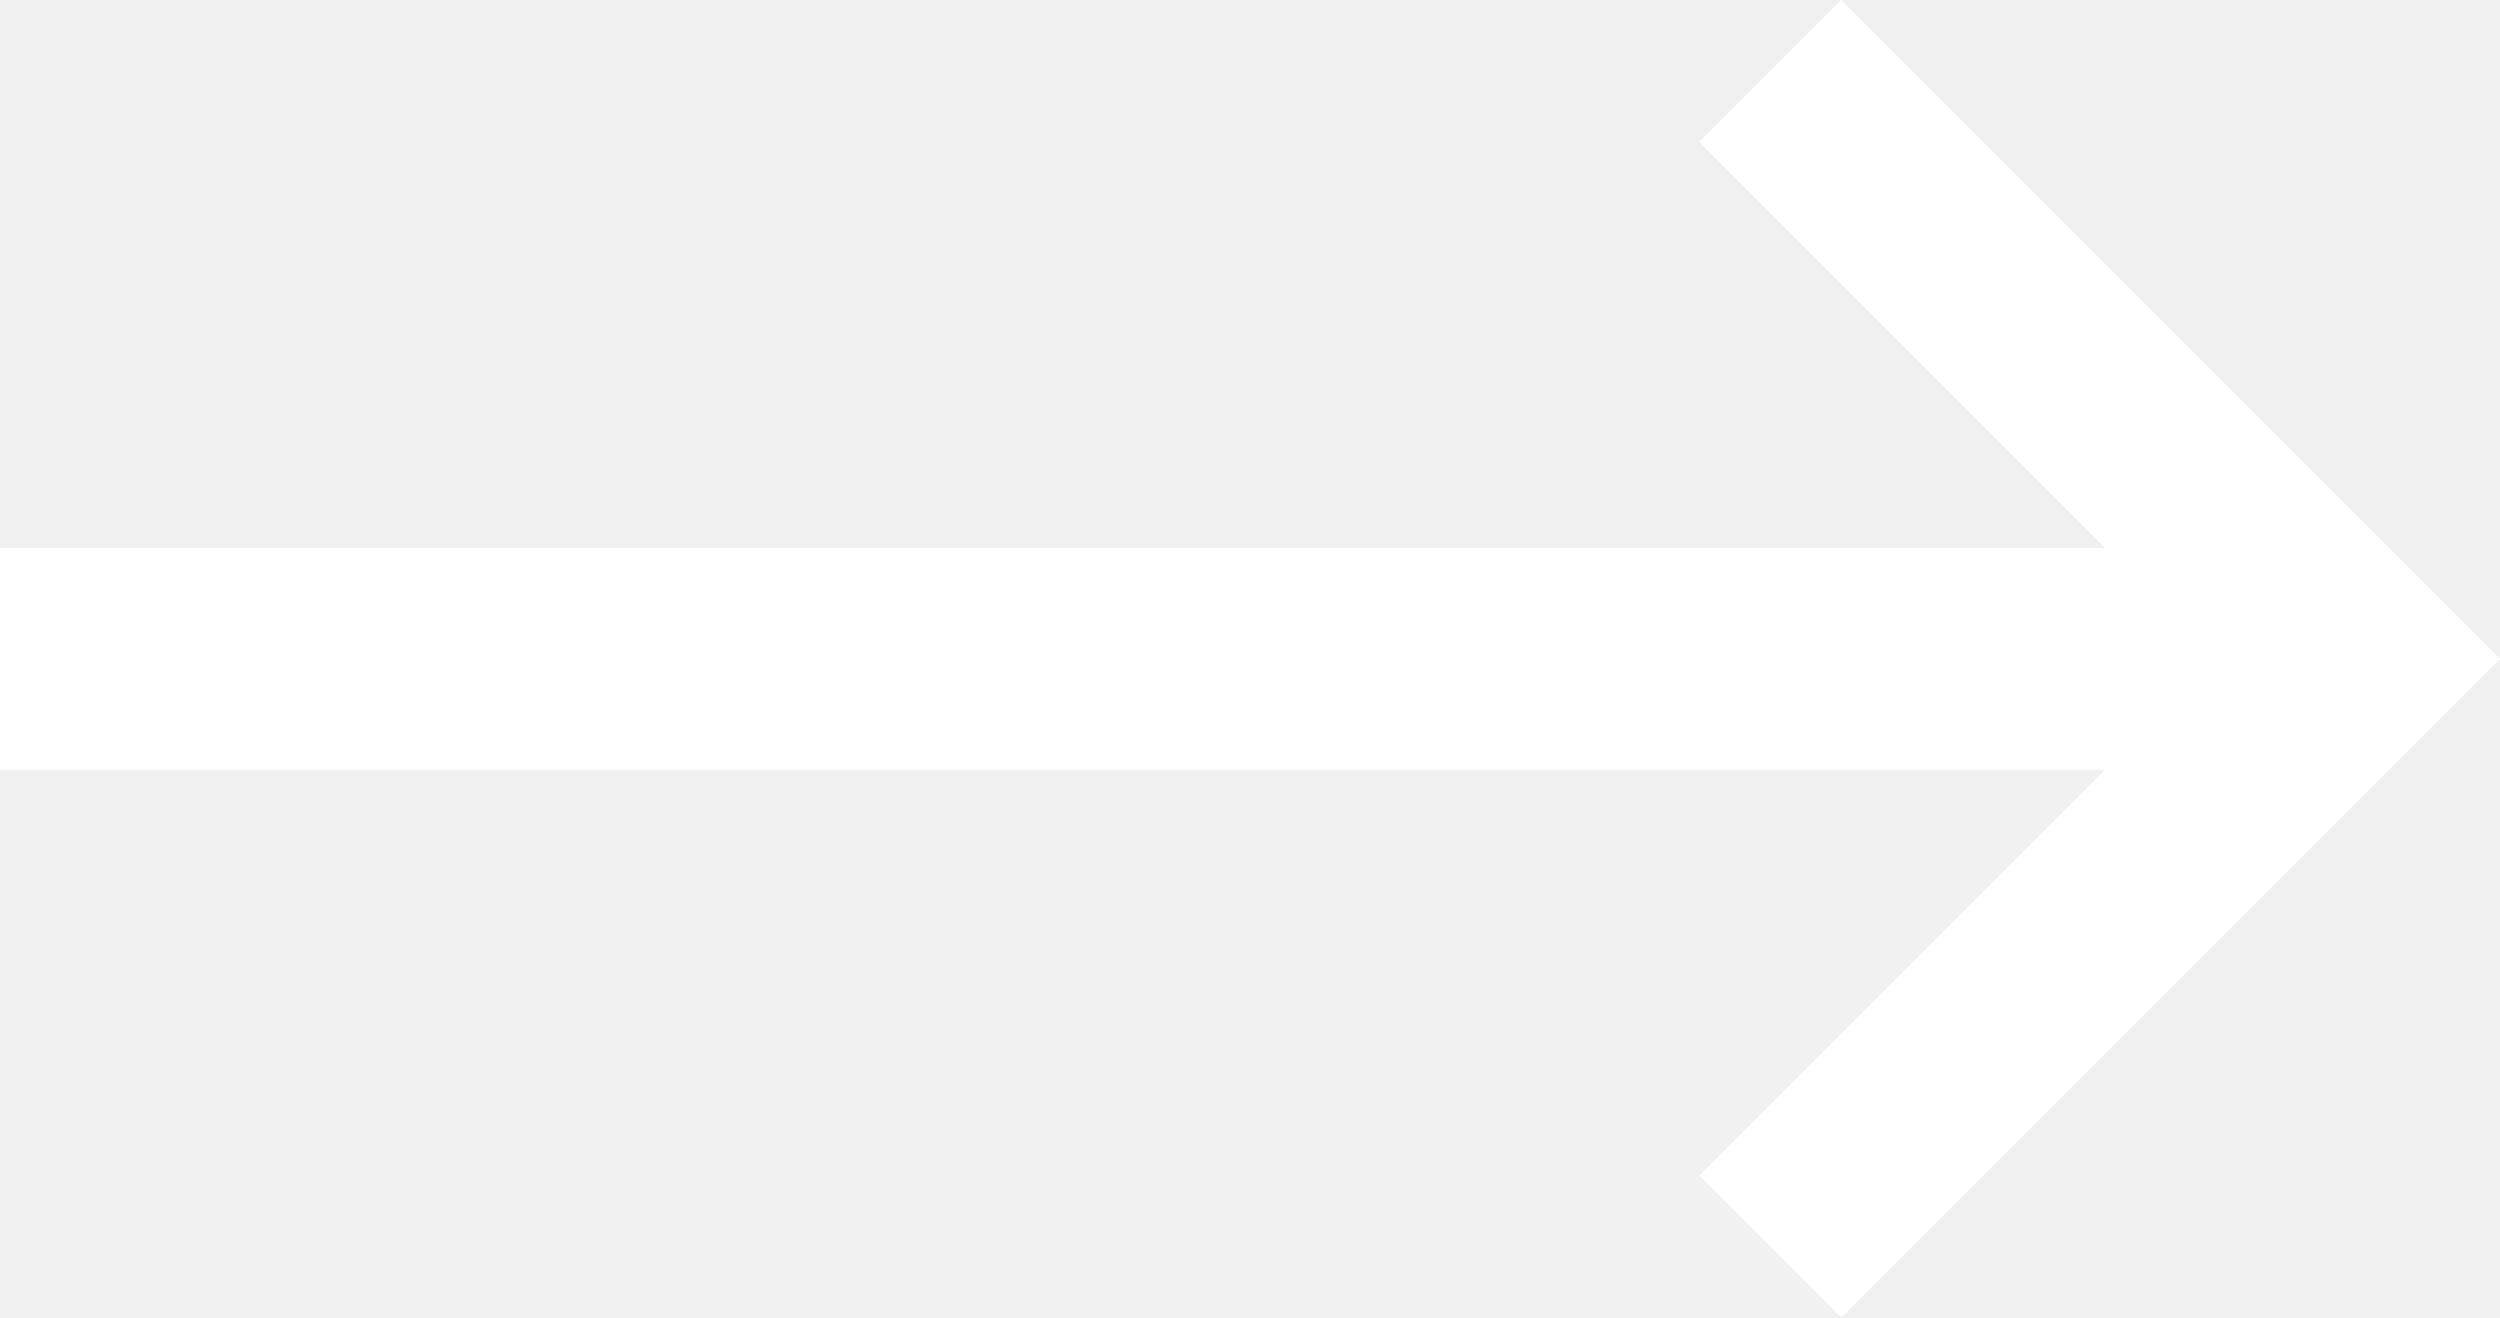
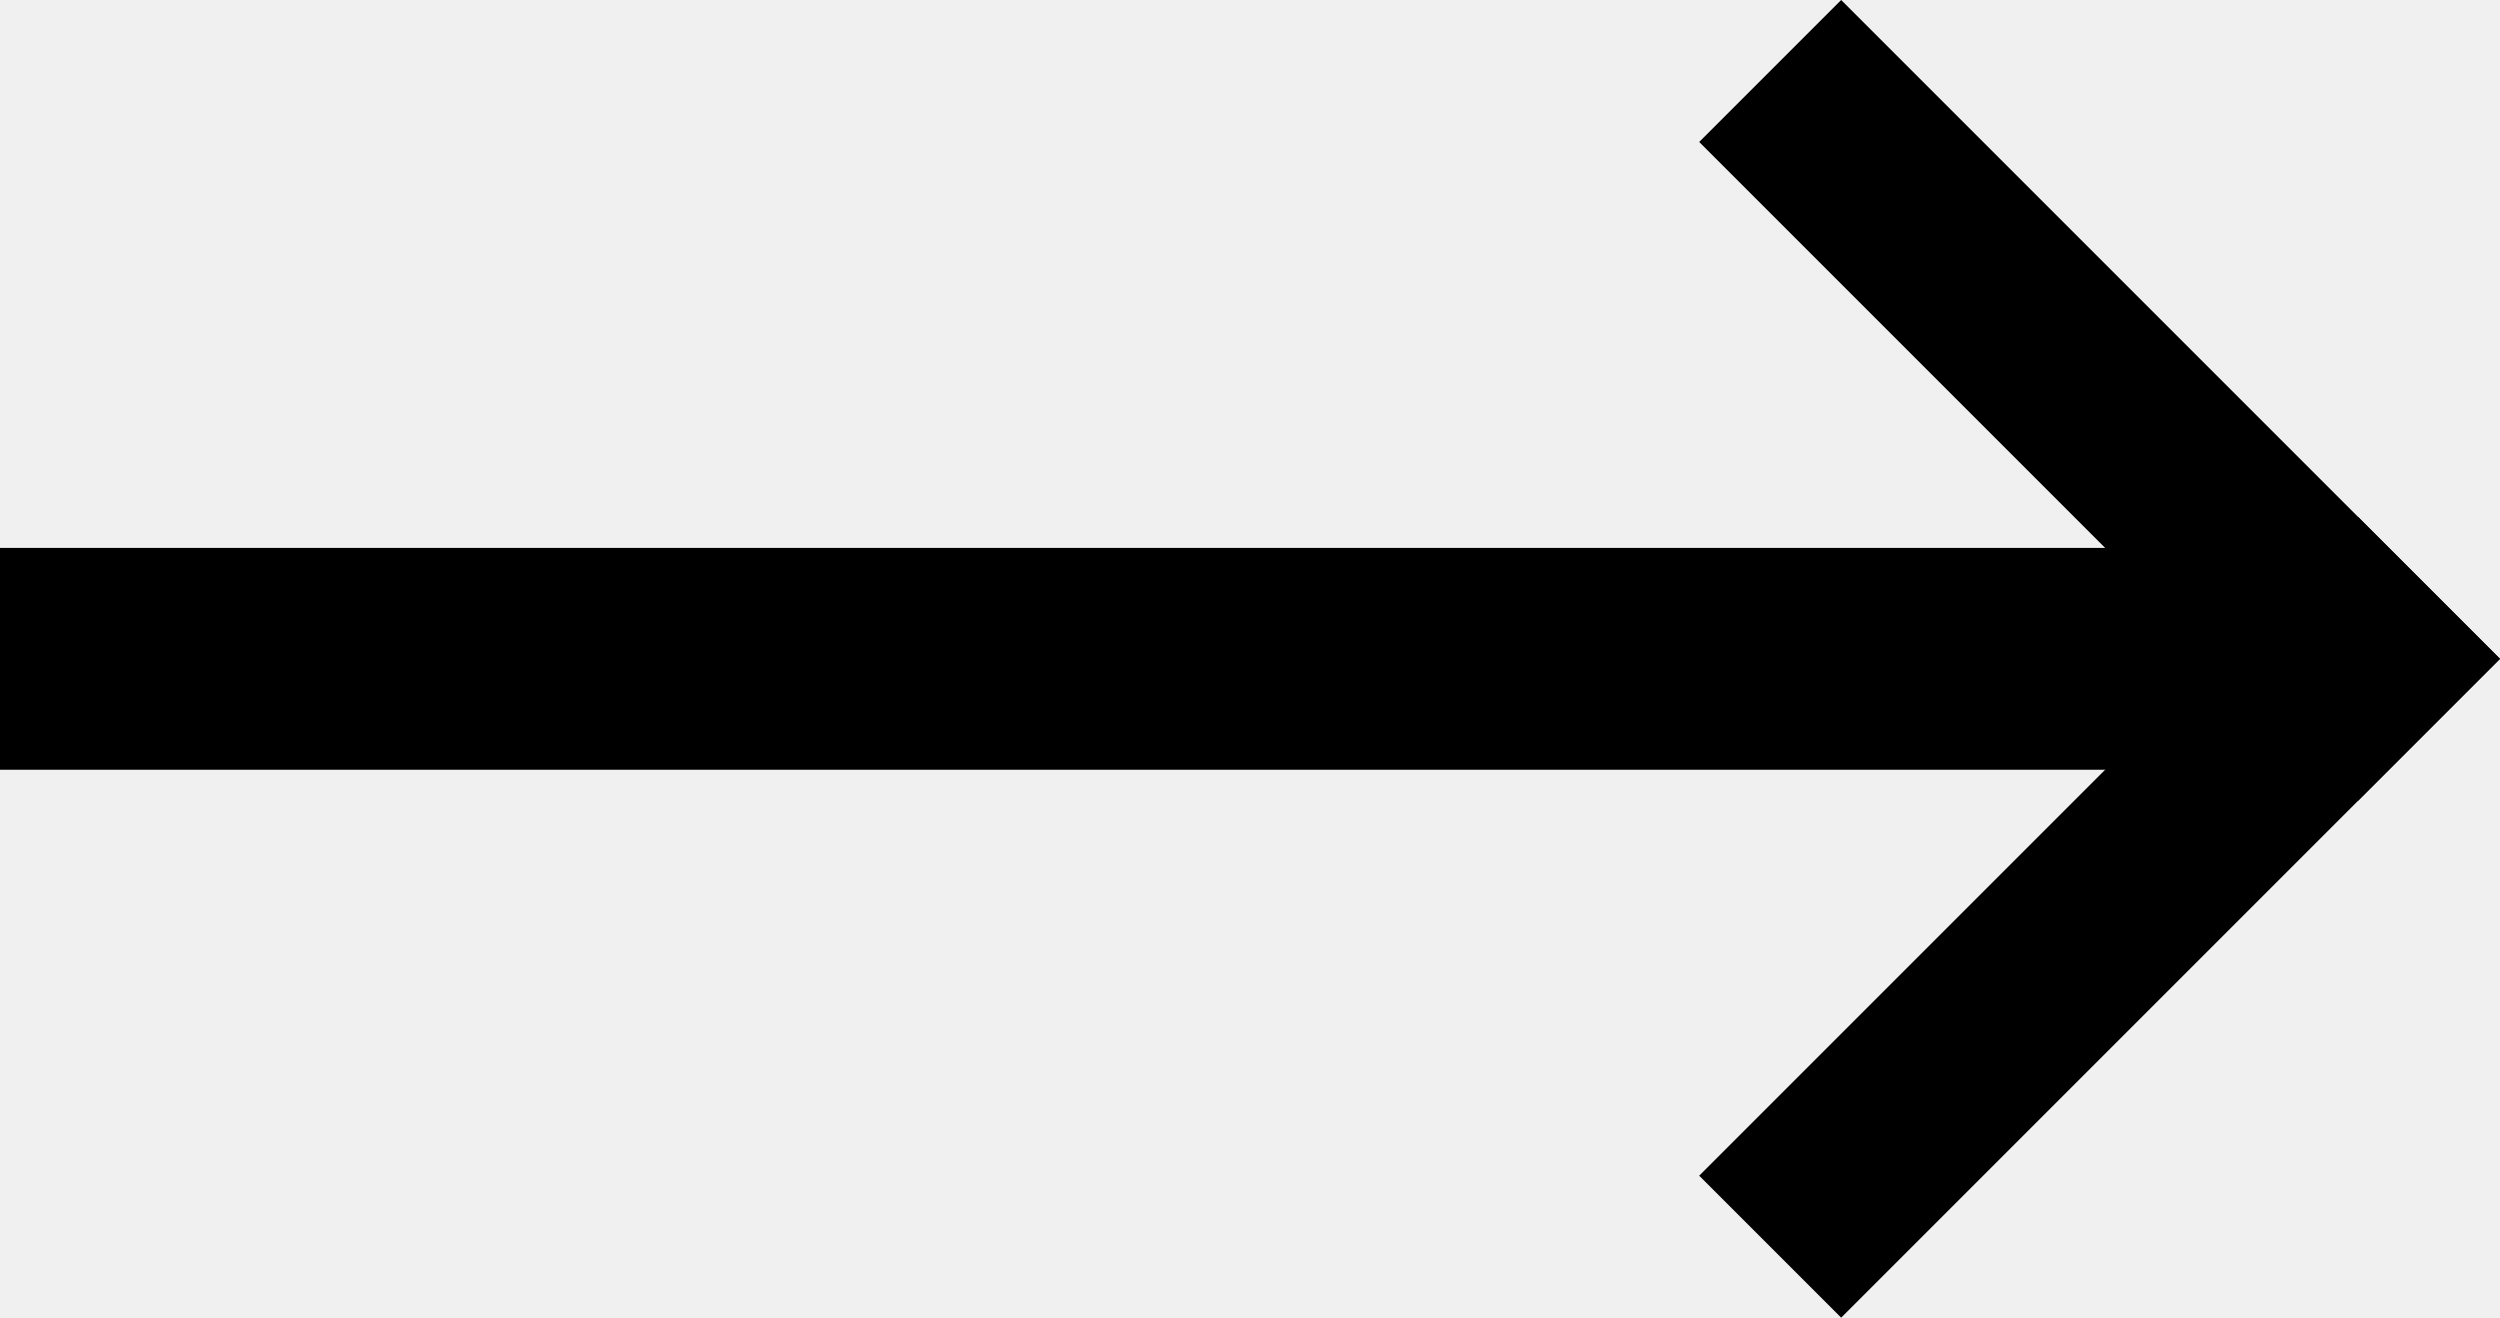
<svg xmlns="http://www.w3.org/2000/svg" version="1.1" id="Layer_1" x="0px" y="0px" width="112.7px" height="59.4px" viewBox="0 0 112.7 59.4" style="enable-background:new 0 0 112.7 59.4;" xml:space="preserve">
-   <style type="text/css">
- 	.st0{fill:#FFFFFF;}
- </style>
-   <rect y="24.7" class="st0" width="103" height="10" />
-   <path class="st0" d="M83,0l29.7,29.7l-6.4,6.4L76.6,6.4L83,0z" />
-   <path class="st0" d="M76.6,53l29.7-29.7l6.4,6.4L83,59.4L76.6,53z" />
+   <rect y="24.7" width="103" height="10" />
+   <path d="M83,0l29.7,29.7l-6.4,6.4L76.6,6.4L83,0z" />
+   <path d="M76.6,53l29.7-29.7l6.4,6.4L83,59.4L76.6,53z" />
</svg>
